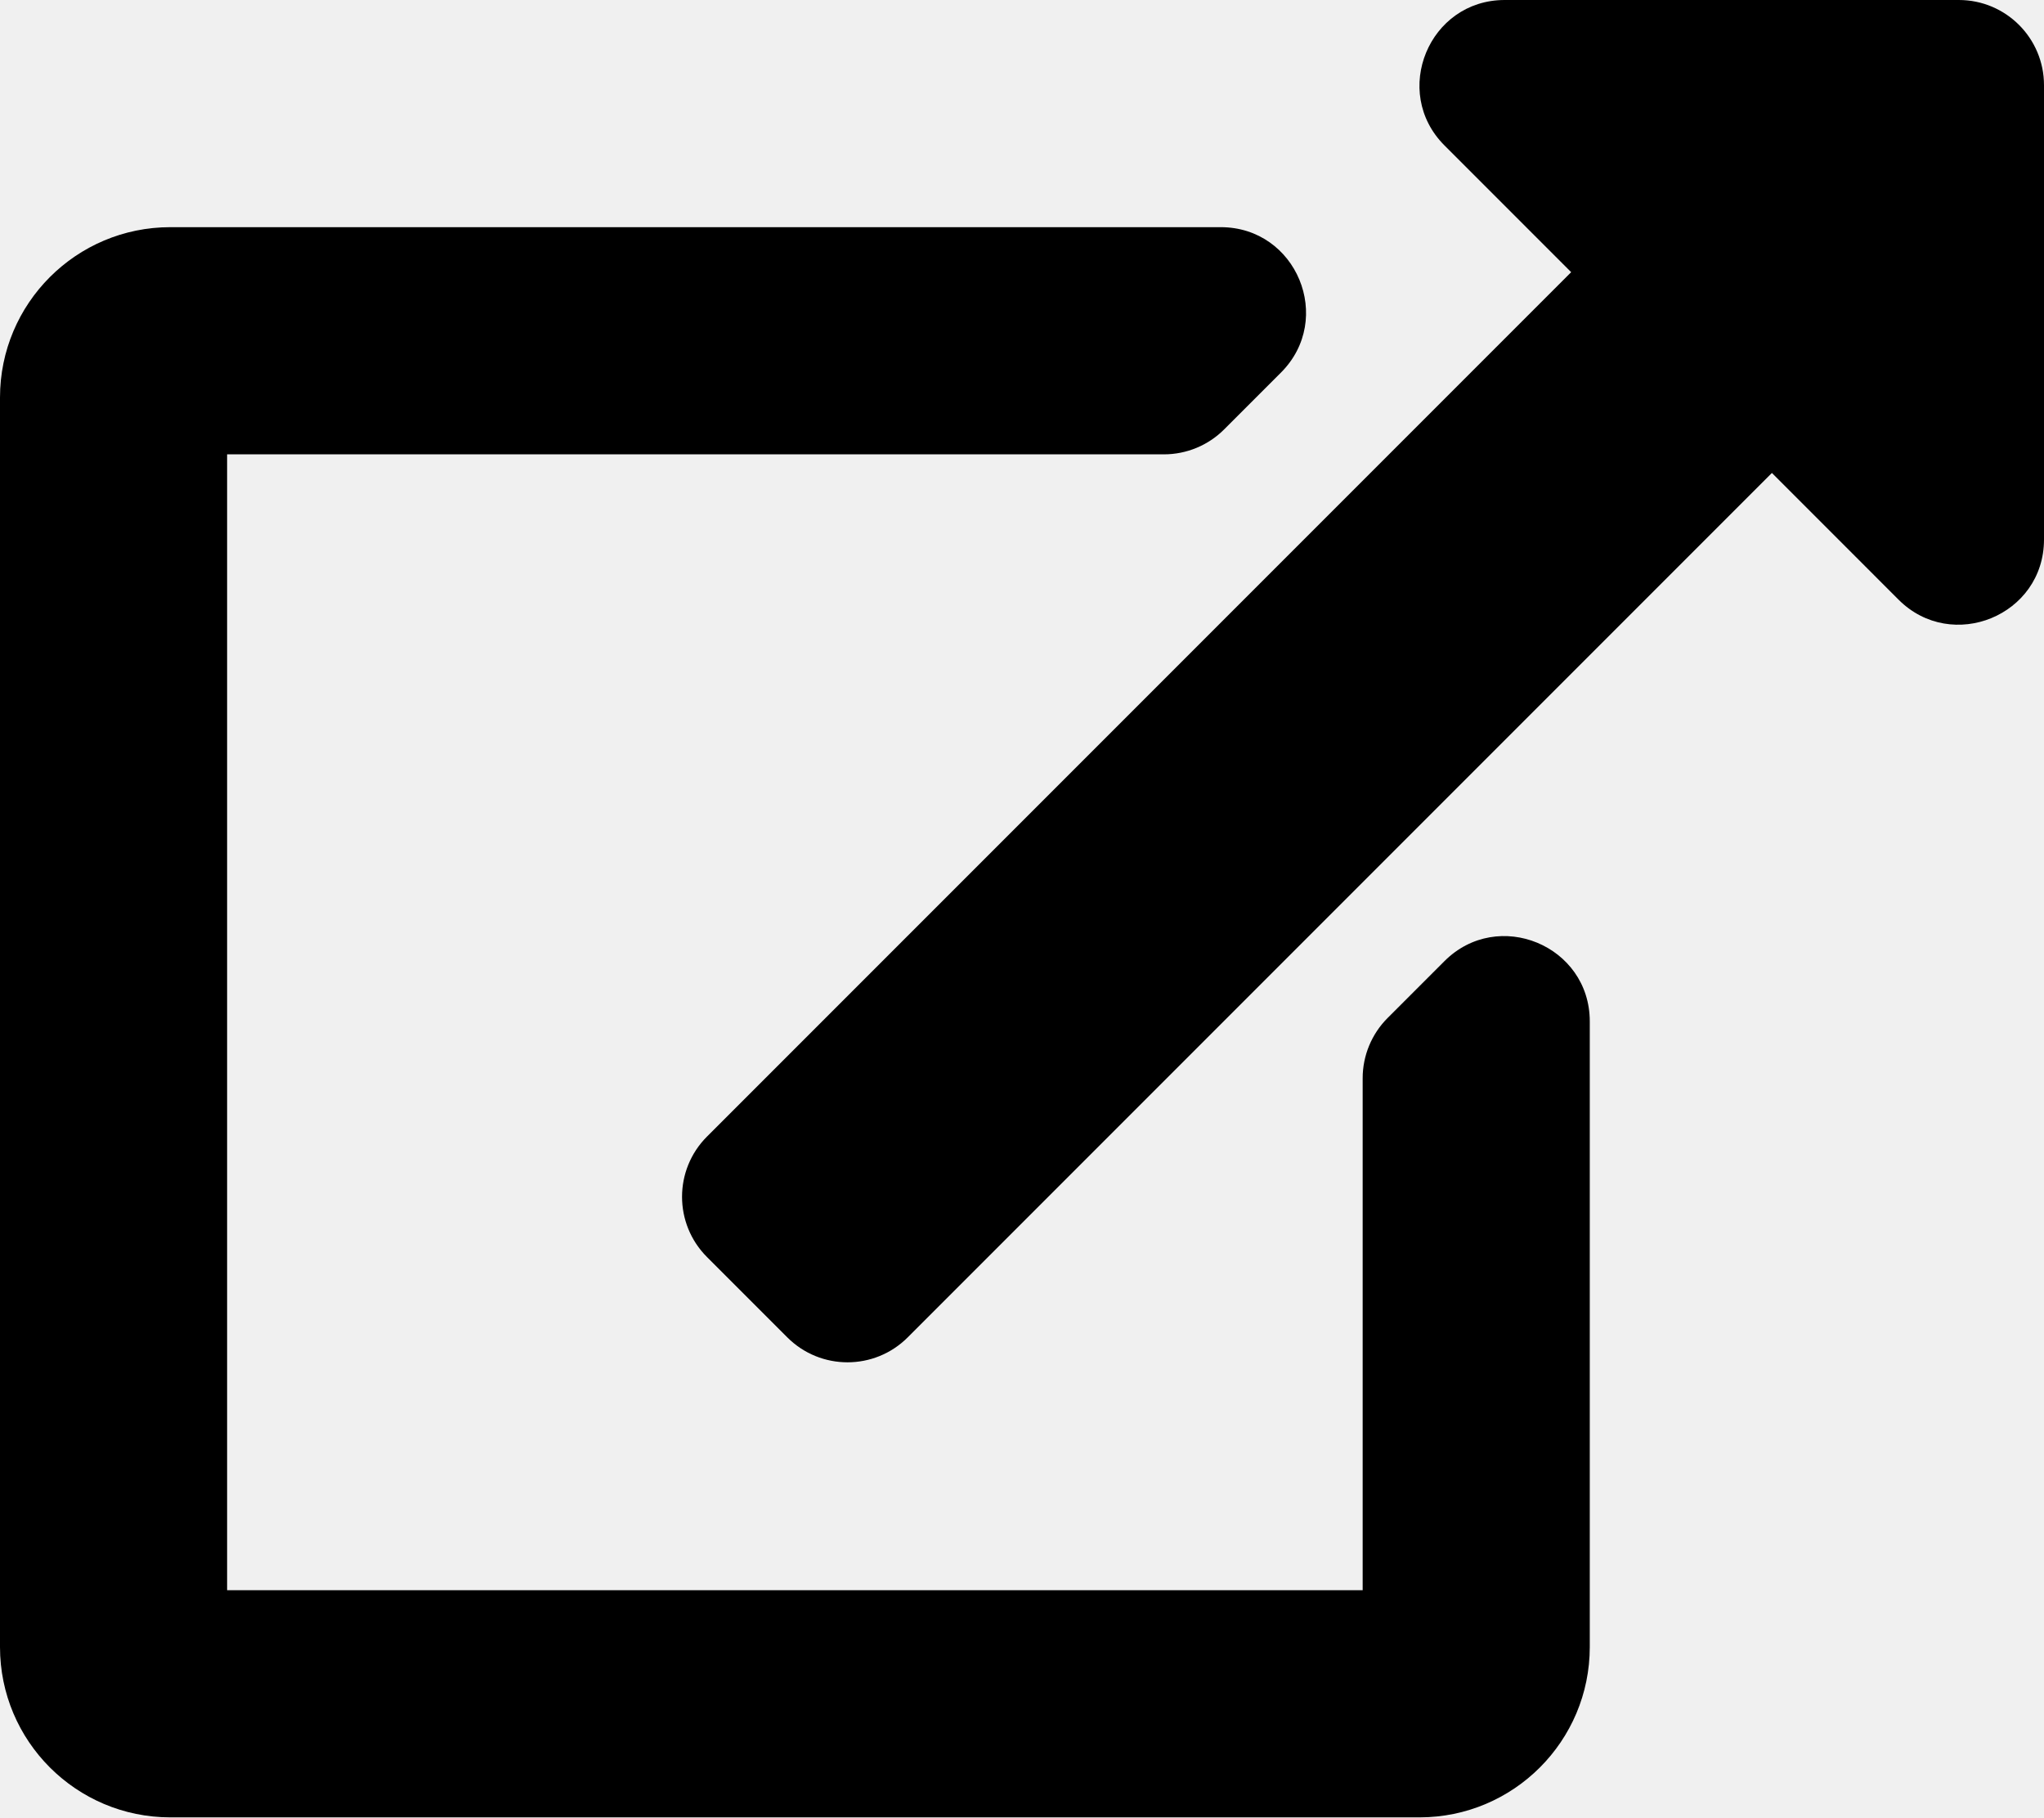
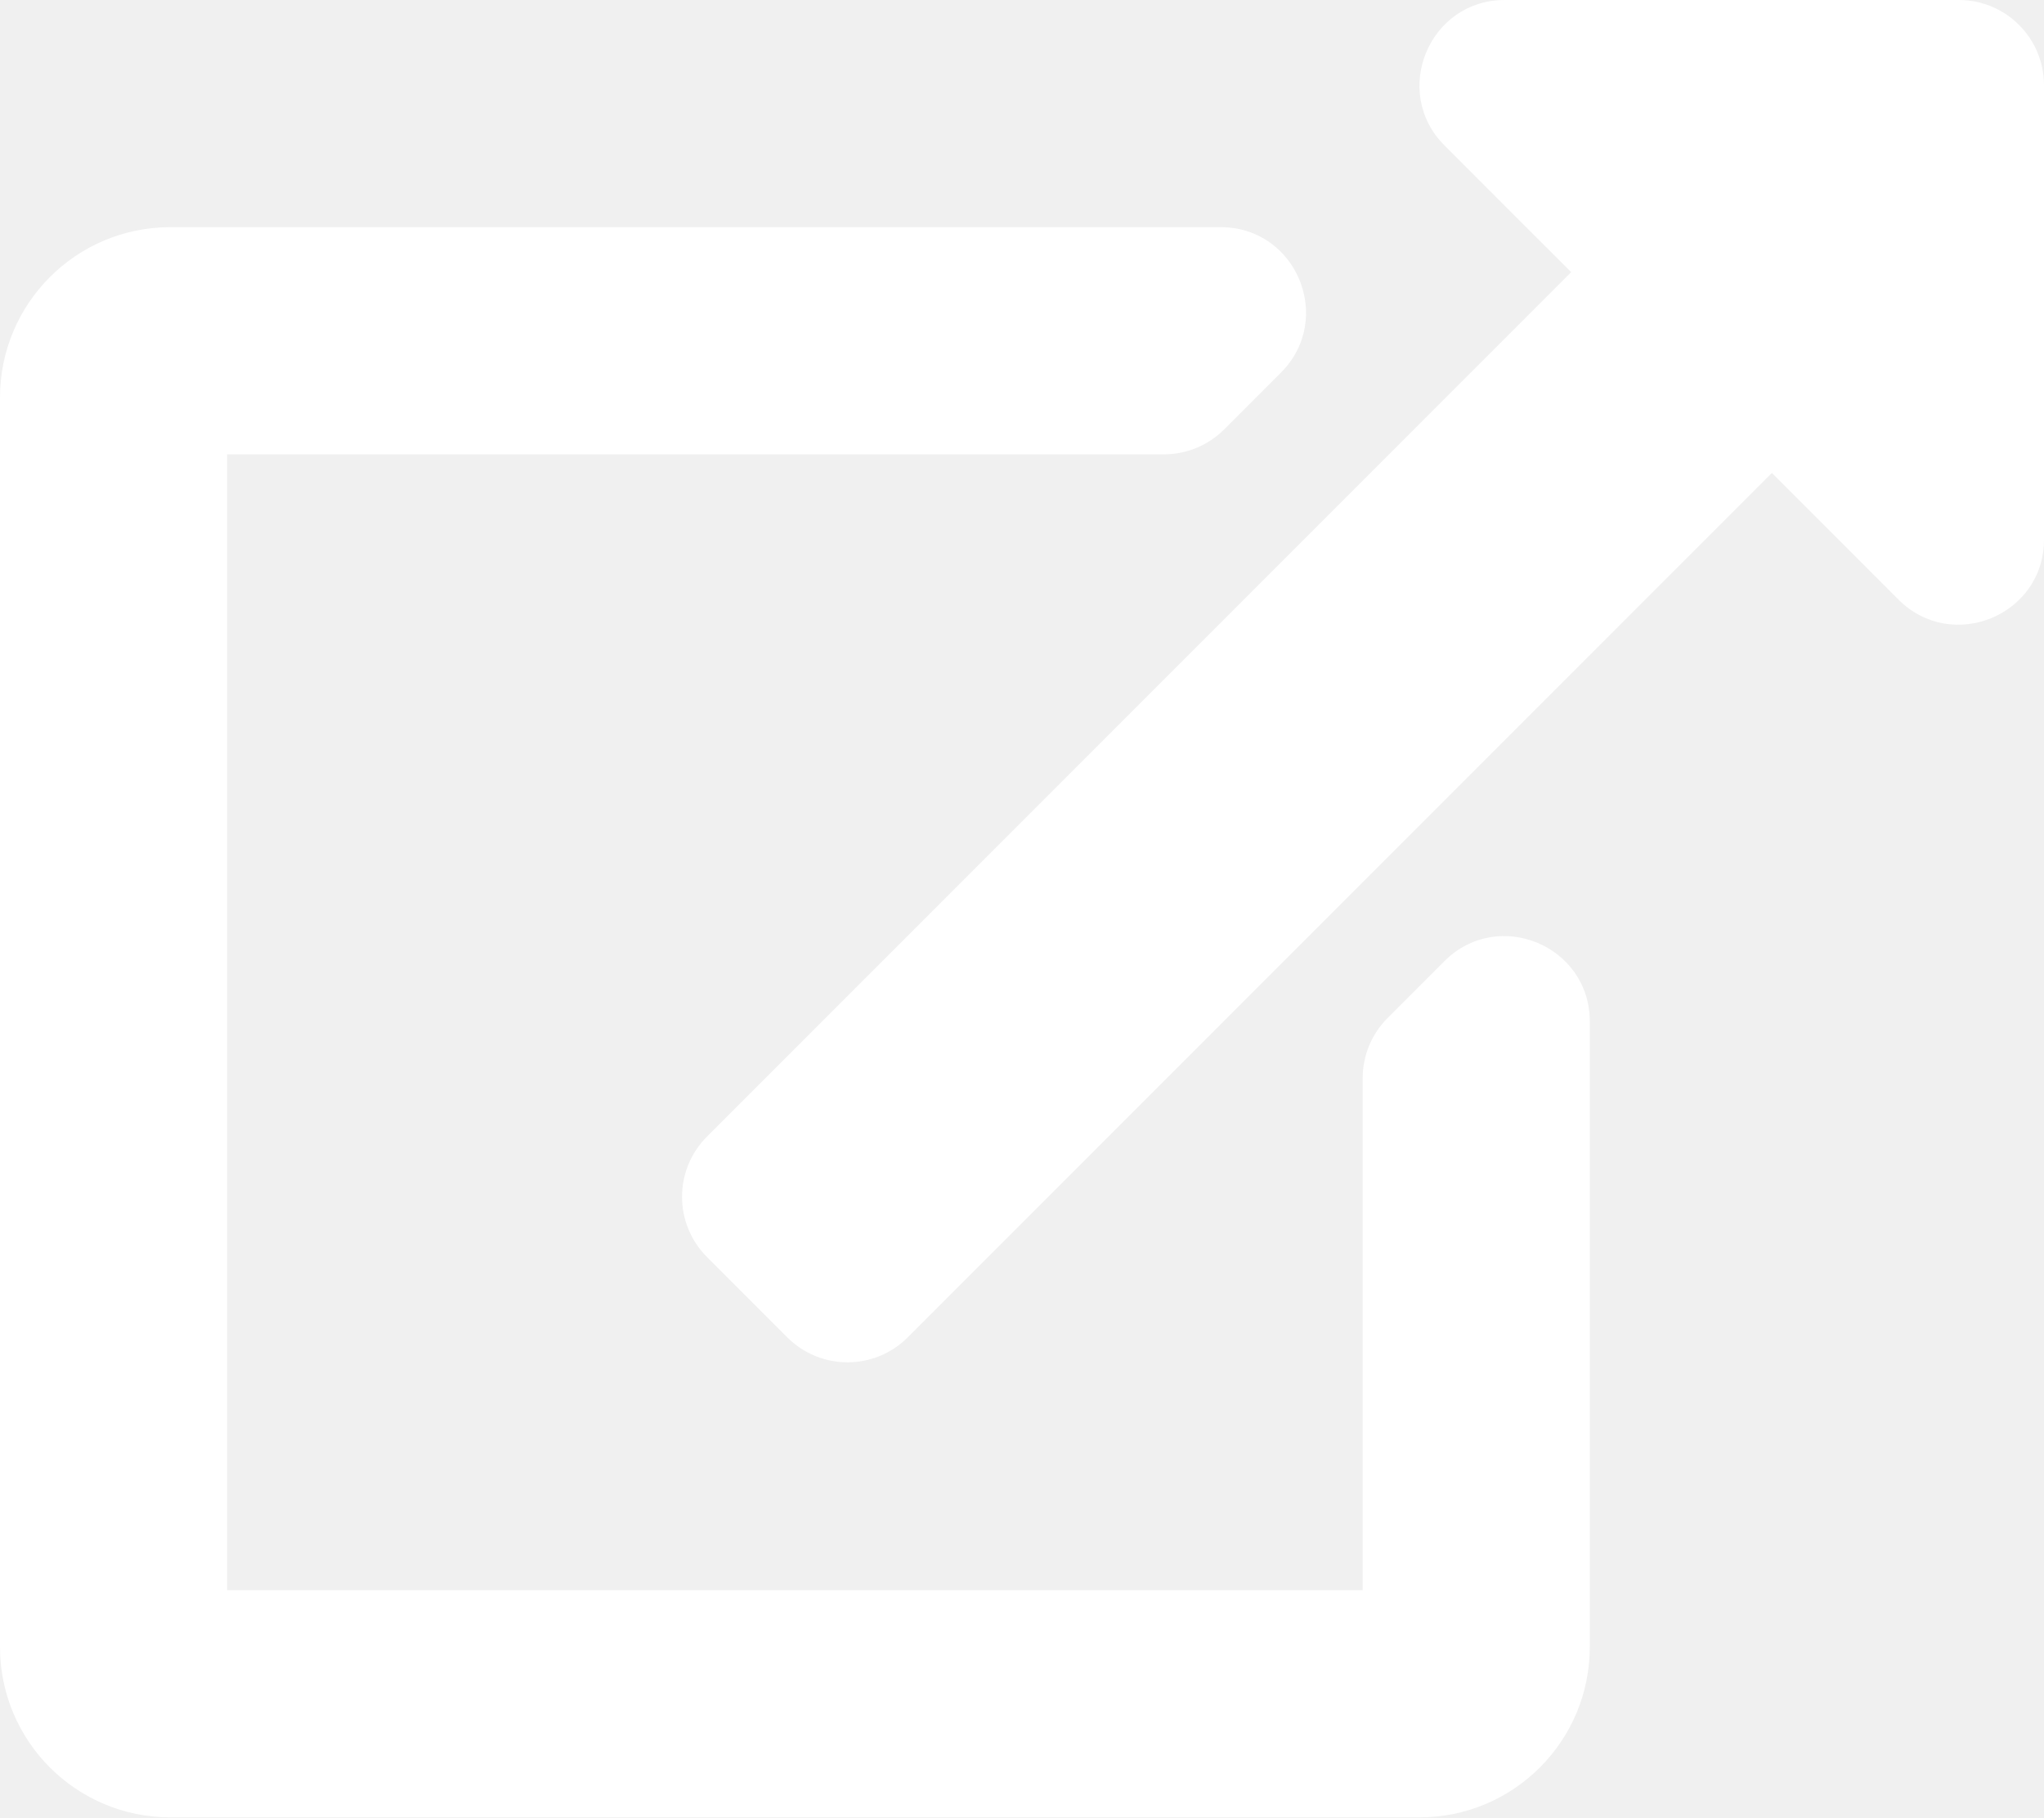
<svg xmlns="http://www.w3.org/2000/svg" class="svg-inline--fa fa-external-link-alt fa-w-18 fa-xs ng-star-inserted" viewBox="0 0 576 512">
-   <path fill="currentColor" d="M576 24v127.984c0 21.461-25.96 31.98-40.971 16.971l-35.707-35.709-243.523 243.523c-9.373 9.373-24.568 9.373-33.941 0l-22.627-22.627c-9.373-9.373-9.373-24.569 0-33.941L442.756 76.676l-35.703-35.705C391.982 25.9 402.656 0 424.024 0H552c13.255 0 24 10.745 24 24zM407.029 270.794l-16 16A23.999 23.999 0 0 0 384 303.765V448H64V128h264a24.003 24.003 0 0 0 16.97-7.029l16-16C376.089 89.851 365.381 64 344 64H48C21.49 64 0 85.49 0 112v352c0 26.51 21.49 48 48 48h352c26.51 0 48-21.49 48-48V287.764c0-21.382-25.852-32.09-40.971-16.97z" />
+   <path fill="#fff" d="M576 24v127.984c0 21.461-25.96 31.98-40.971 16.971l-35.707-35.709-243.523 243.523c-9.373 9.373-24.568 9.373-33.941 0l-22.627-22.627c-9.373-9.373-9.373-24.569 0-33.941L442.756 76.676l-35.703-35.705C391.982 25.9 402.656 0 424.024 0H552c13.255 0 24 10.745 24 24zM407.029 270.794l-16 16A23.999 23.999 0 0 0 384 303.765V448H64V128h264a24.003 24.003 0 0 0 16.97-7.029l16-16C376.089 89.851 365.381 64 344 64H48C21.49 64 0 85.49 0 112v352c0 26.51 21.49 48 48 48h352c26.51 0 48-21.49 48-48V287.764c0-21.382-25.852-32.09-40.971-16.97z" />
</svg>
